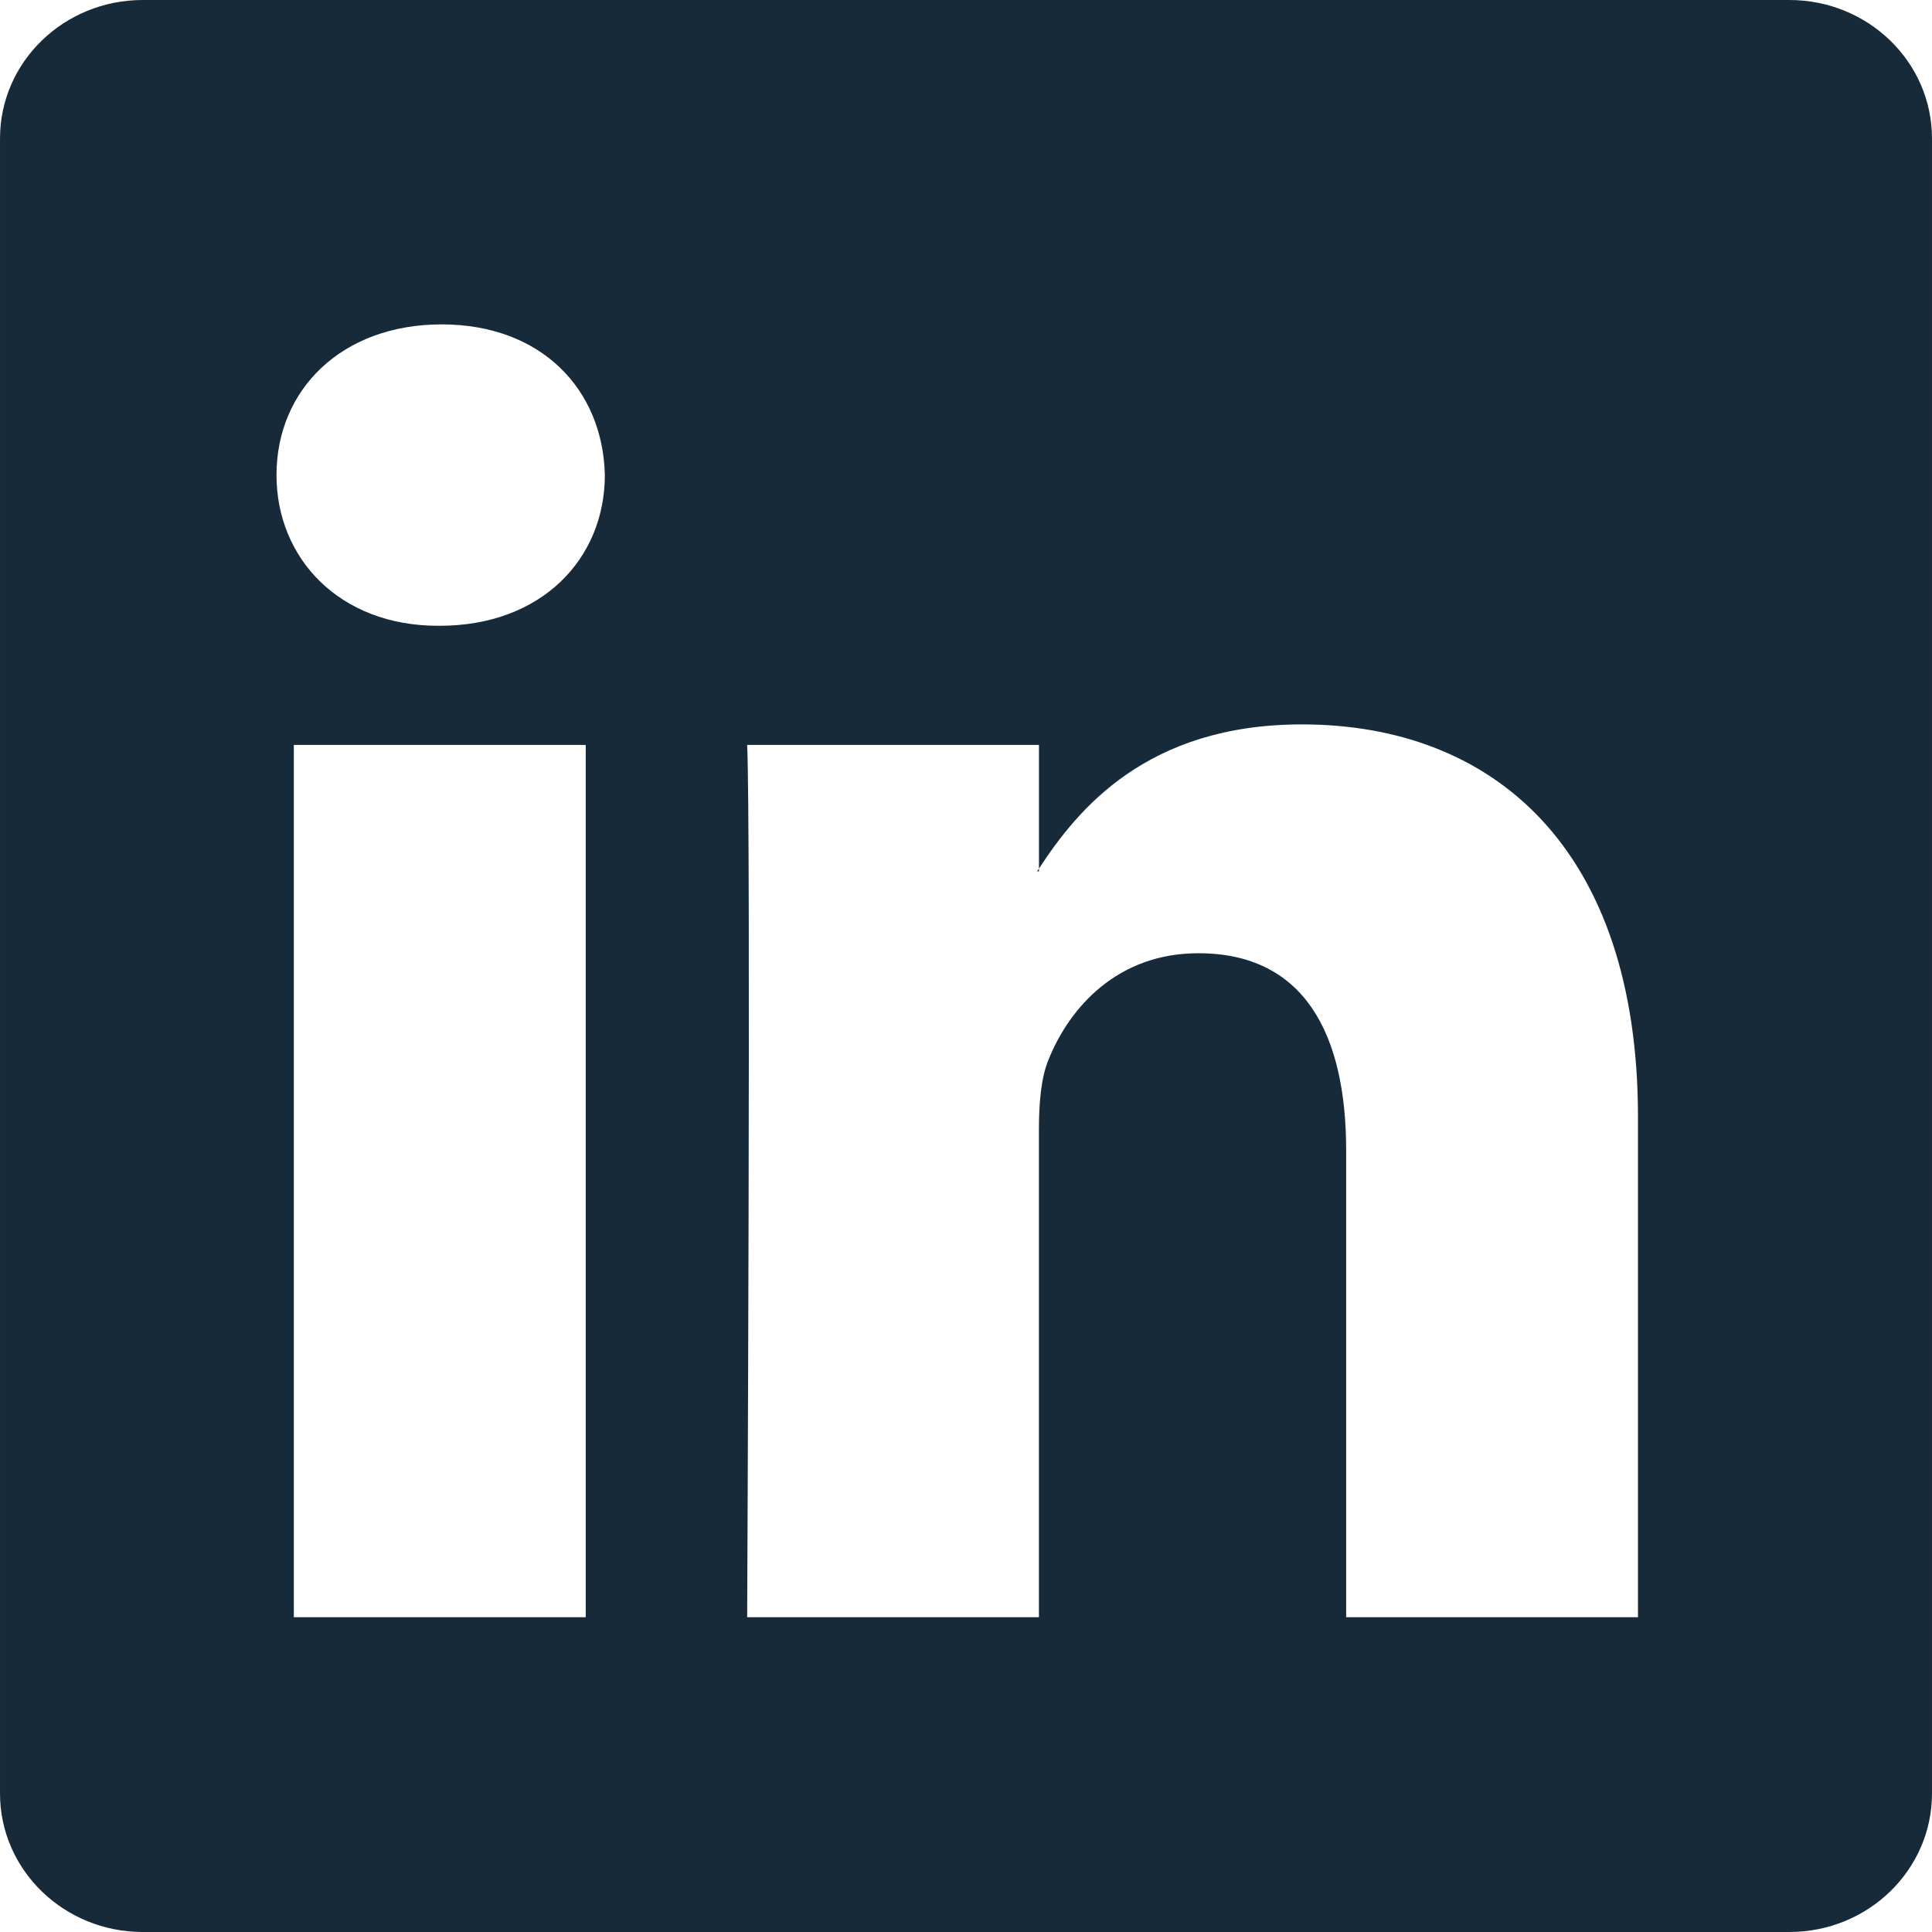
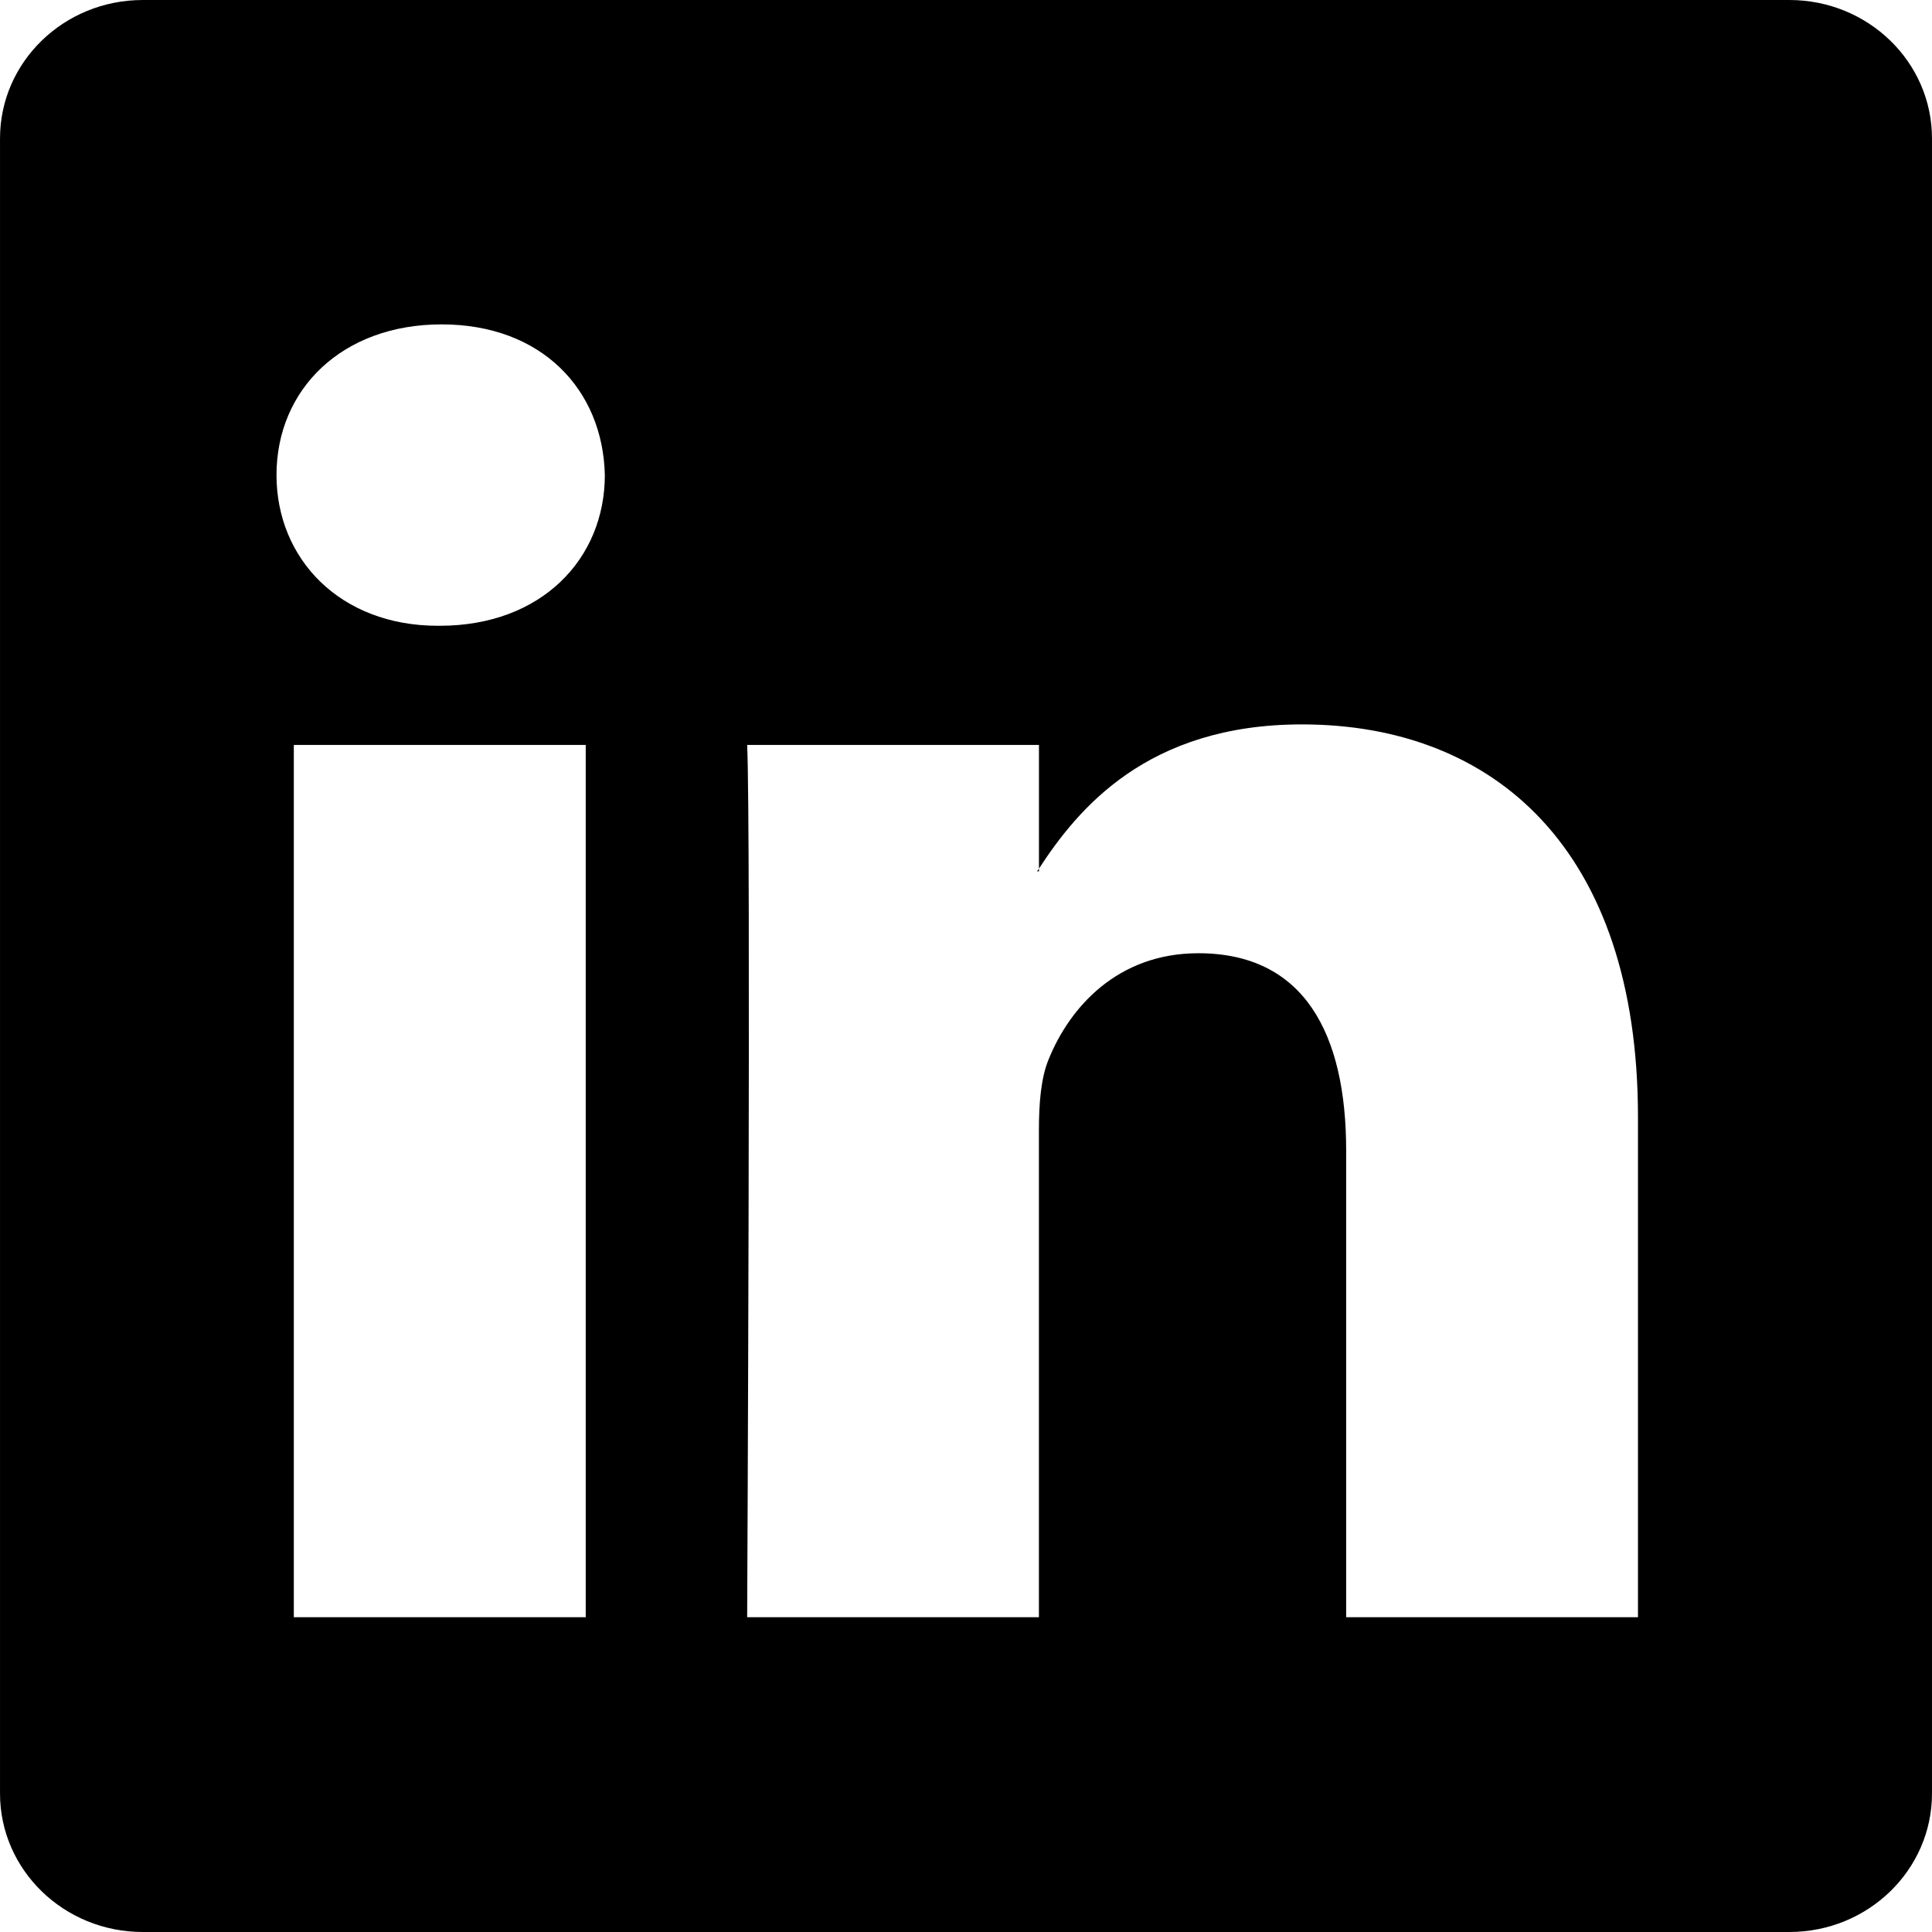
<svg xmlns="http://www.w3.org/2000/svg" version="1.1" id="imgView" x="0px" y="0px" width="256px" height="256px" viewBox="0 0 430.117 430.118" style="enable-background:new 0 0 430.117 430.118;" xml:space="preserve" class="detail convertSvgInline replaced-svg" data-id="34405" data-kw="linkedin12">
-   <path fill="#172A3A" id="LinkedIn__x28_alt_x29_" class="icons" d="M398.355,0H31.782C14.229,0,0.002,13.793,0.002,30.817v368.471 c0,17.025,14.232,30.83,31.78,30.83h366.573c17.549,0,31.76-13.814,31.76-30.83V30.817C430.115,13.798,415.904,0,398.355,0z M130.4,360.038H65.413V165.845H130.4V360.038z M97.913,139.315h-0.437c-21.793,0-35.92-14.904-35.92-33.563 c0-19.035,14.542-33.535,36.767-33.535c22.227,0,35.899,14.496,36.331,33.535C134.654,124.415,120.555,139.315,97.913,139.315z M364.659,360.038h-64.966V256.138c0-26.107-9.413-43.921-32.907-43.921c-17.973,0-28.642,12.018-33.327,23.621 c-1.736,4.144-2.166,9.94-2.166,15.728v108.468h-64.954c0,0,0.85-175.979,0-194.192h64.964v27.531 c8.624-13.229,24.035-32.1,58.534-32.1c42.76,0,74.822,27.739,74.822,87.414V360.038z M230.883,193.99 c0.111-0.182,0.266-0.401,0.42-0.614v0.614H230.883z" />
+   <path fill="#000000" id="LinkedIn__x28_alt_x29_" class="icons" d="M398.355,0H31.782C14.229,0,0.002,13.793,0.002,30.817v368.471 c0,17.025,14.232,30.83,31.78,30.83h366.573c17.549,0,31.76-13.814,31.76-30.83V30.817C430.115,13.798,415.904,0,398.355,0z M130.4,360.038H65.413V165.845H130.4V360.038z M97.913,139.315h-0.437c-21.793,0-35.92-14.904-35.92-33.563 c0-19.035,14.542-33.535,36.767-33.535c22.227,0,35.899,14.496,36.331,33.535C134.654,124.415,120.555,139.315,97.913,139.315z M364.659,360.038h-64.966V256.138c0-26.107-9.413-43.921-32.907-43.921c-17.973,0-28.642,12.018-33.327,23.621 c-1.736,4.144-2.166,9.94-2.166,15.728v108.468h-64.954c0,0,0.85-175.979,0-194.192h64.964v27.531 c8.624-13.229,24.035-32.1,58.534-32.1c42.76,0,74.822,27.739,74.822,87.414V360.038z M230.883,193.99 c0.111-0.182,0.266-0.401,0.42-0.614v0.614H230.883z" />
</svg>
